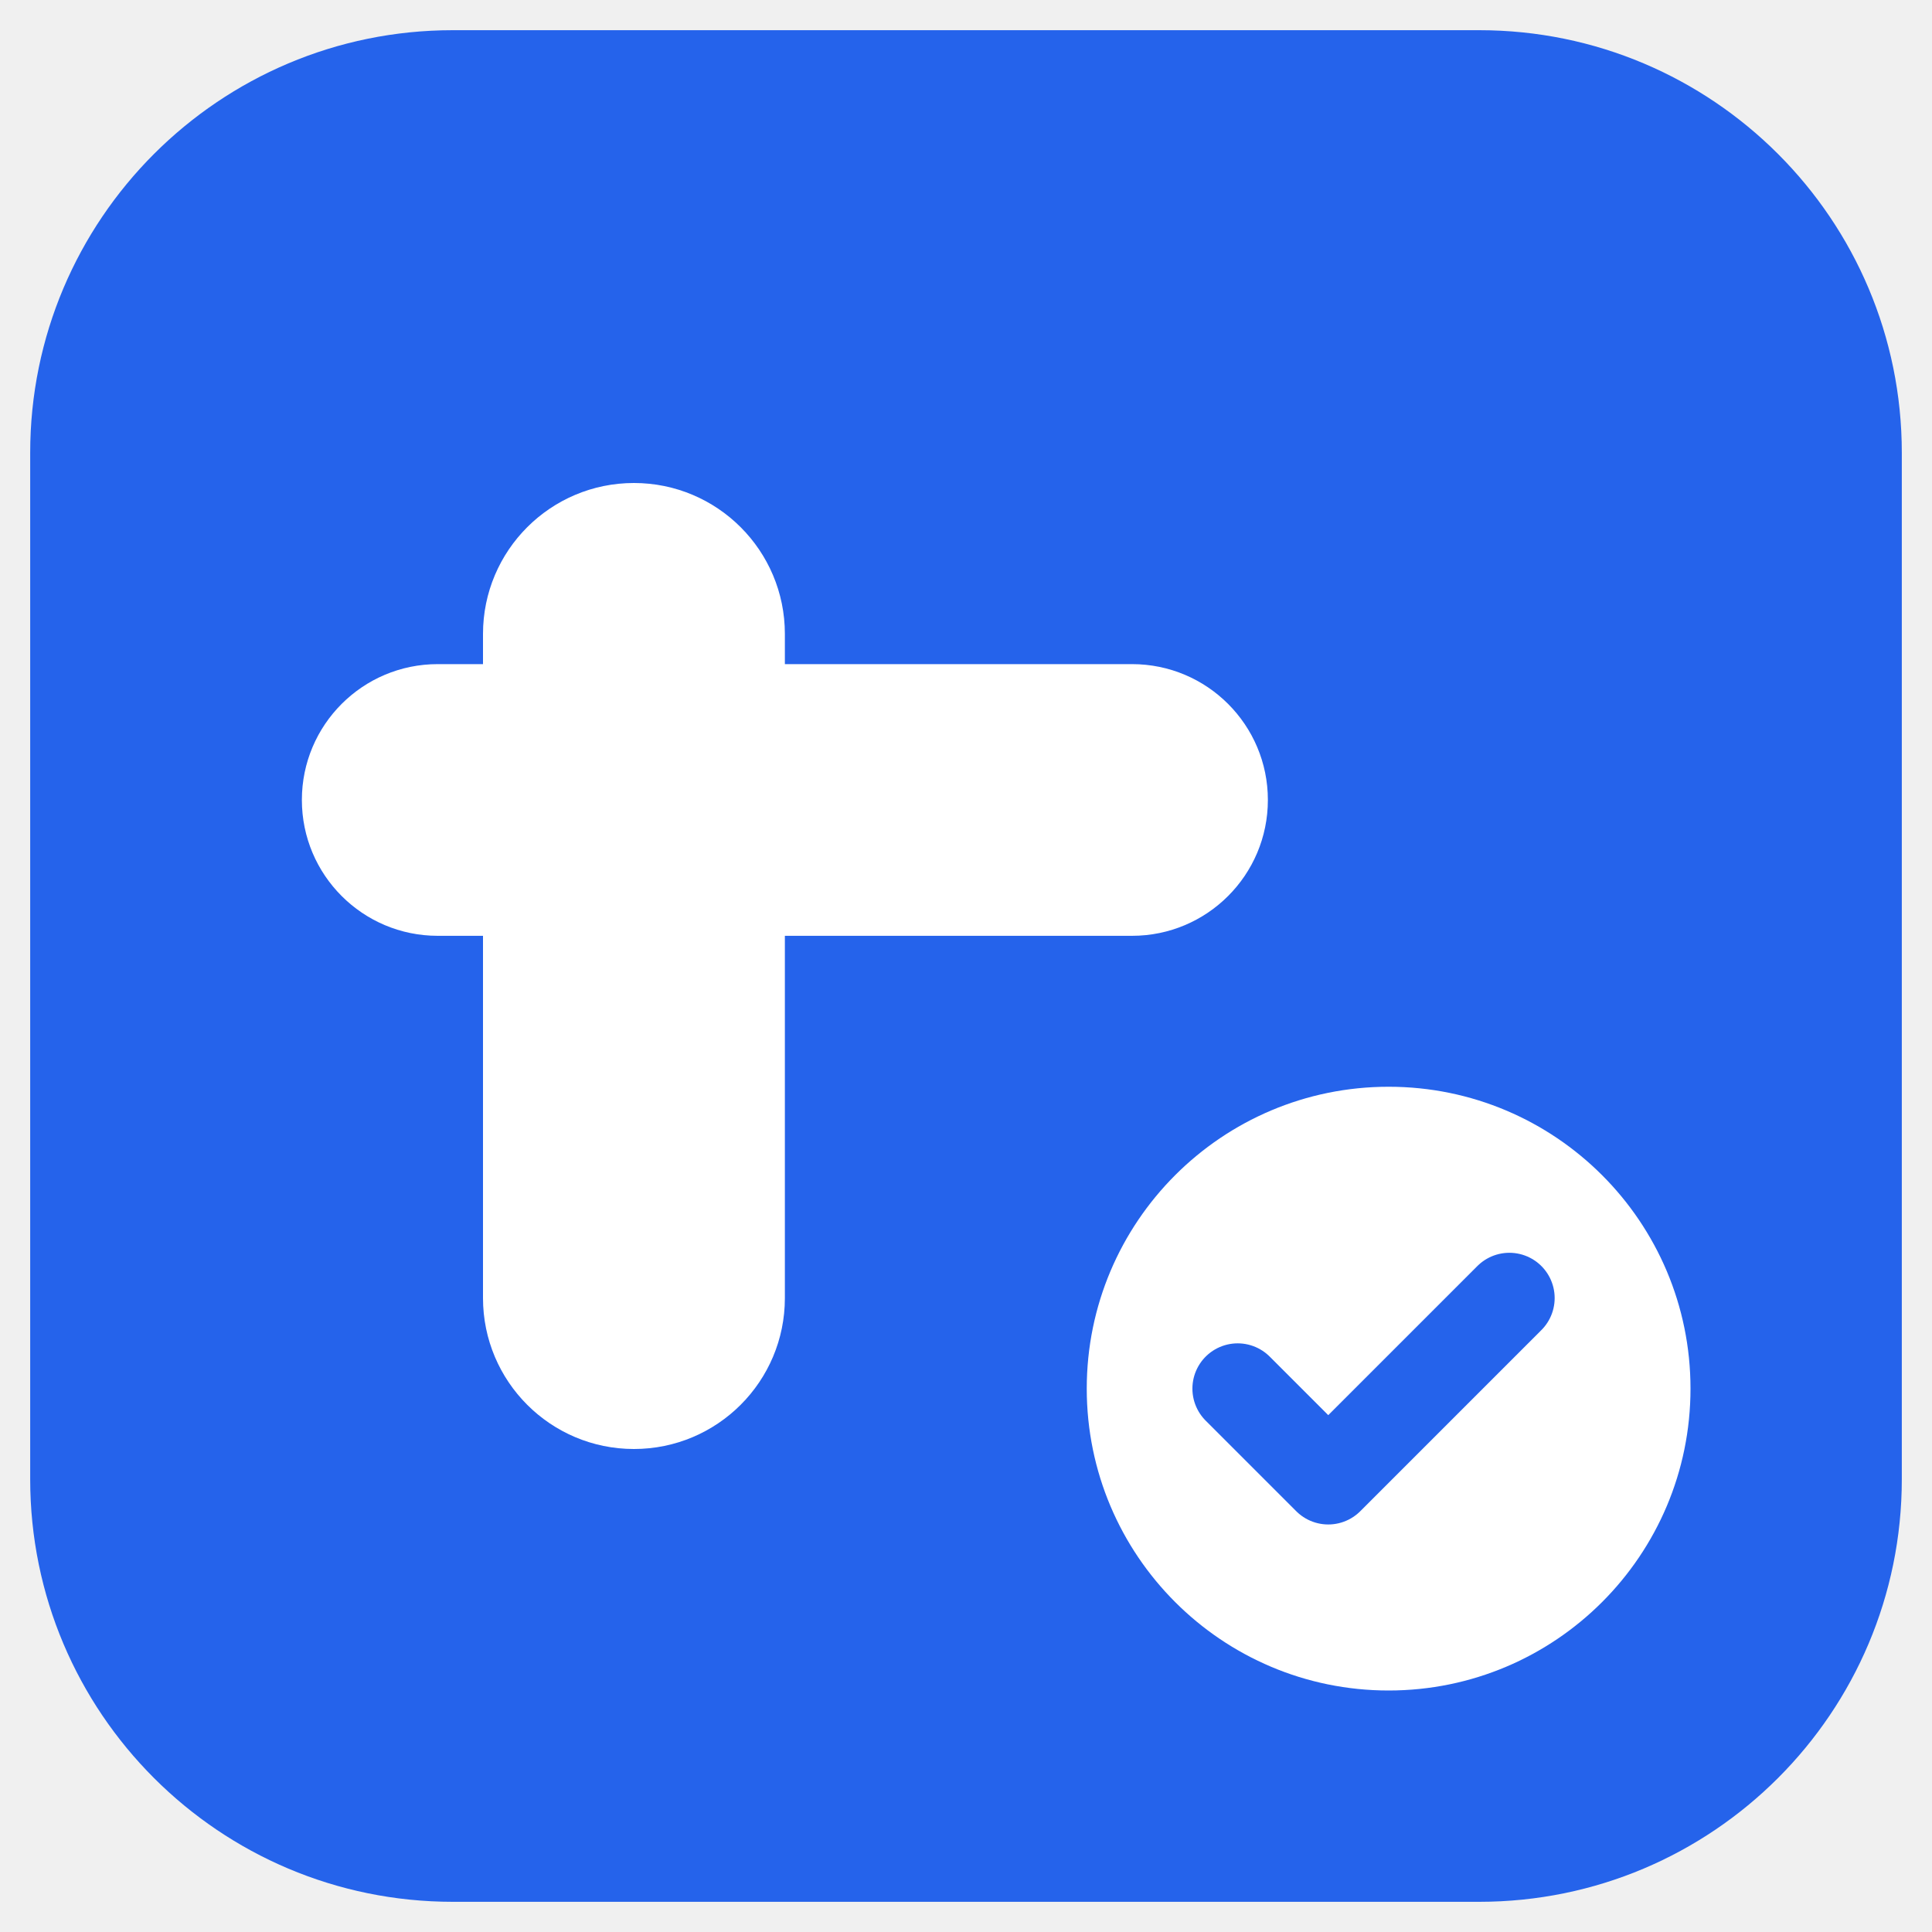
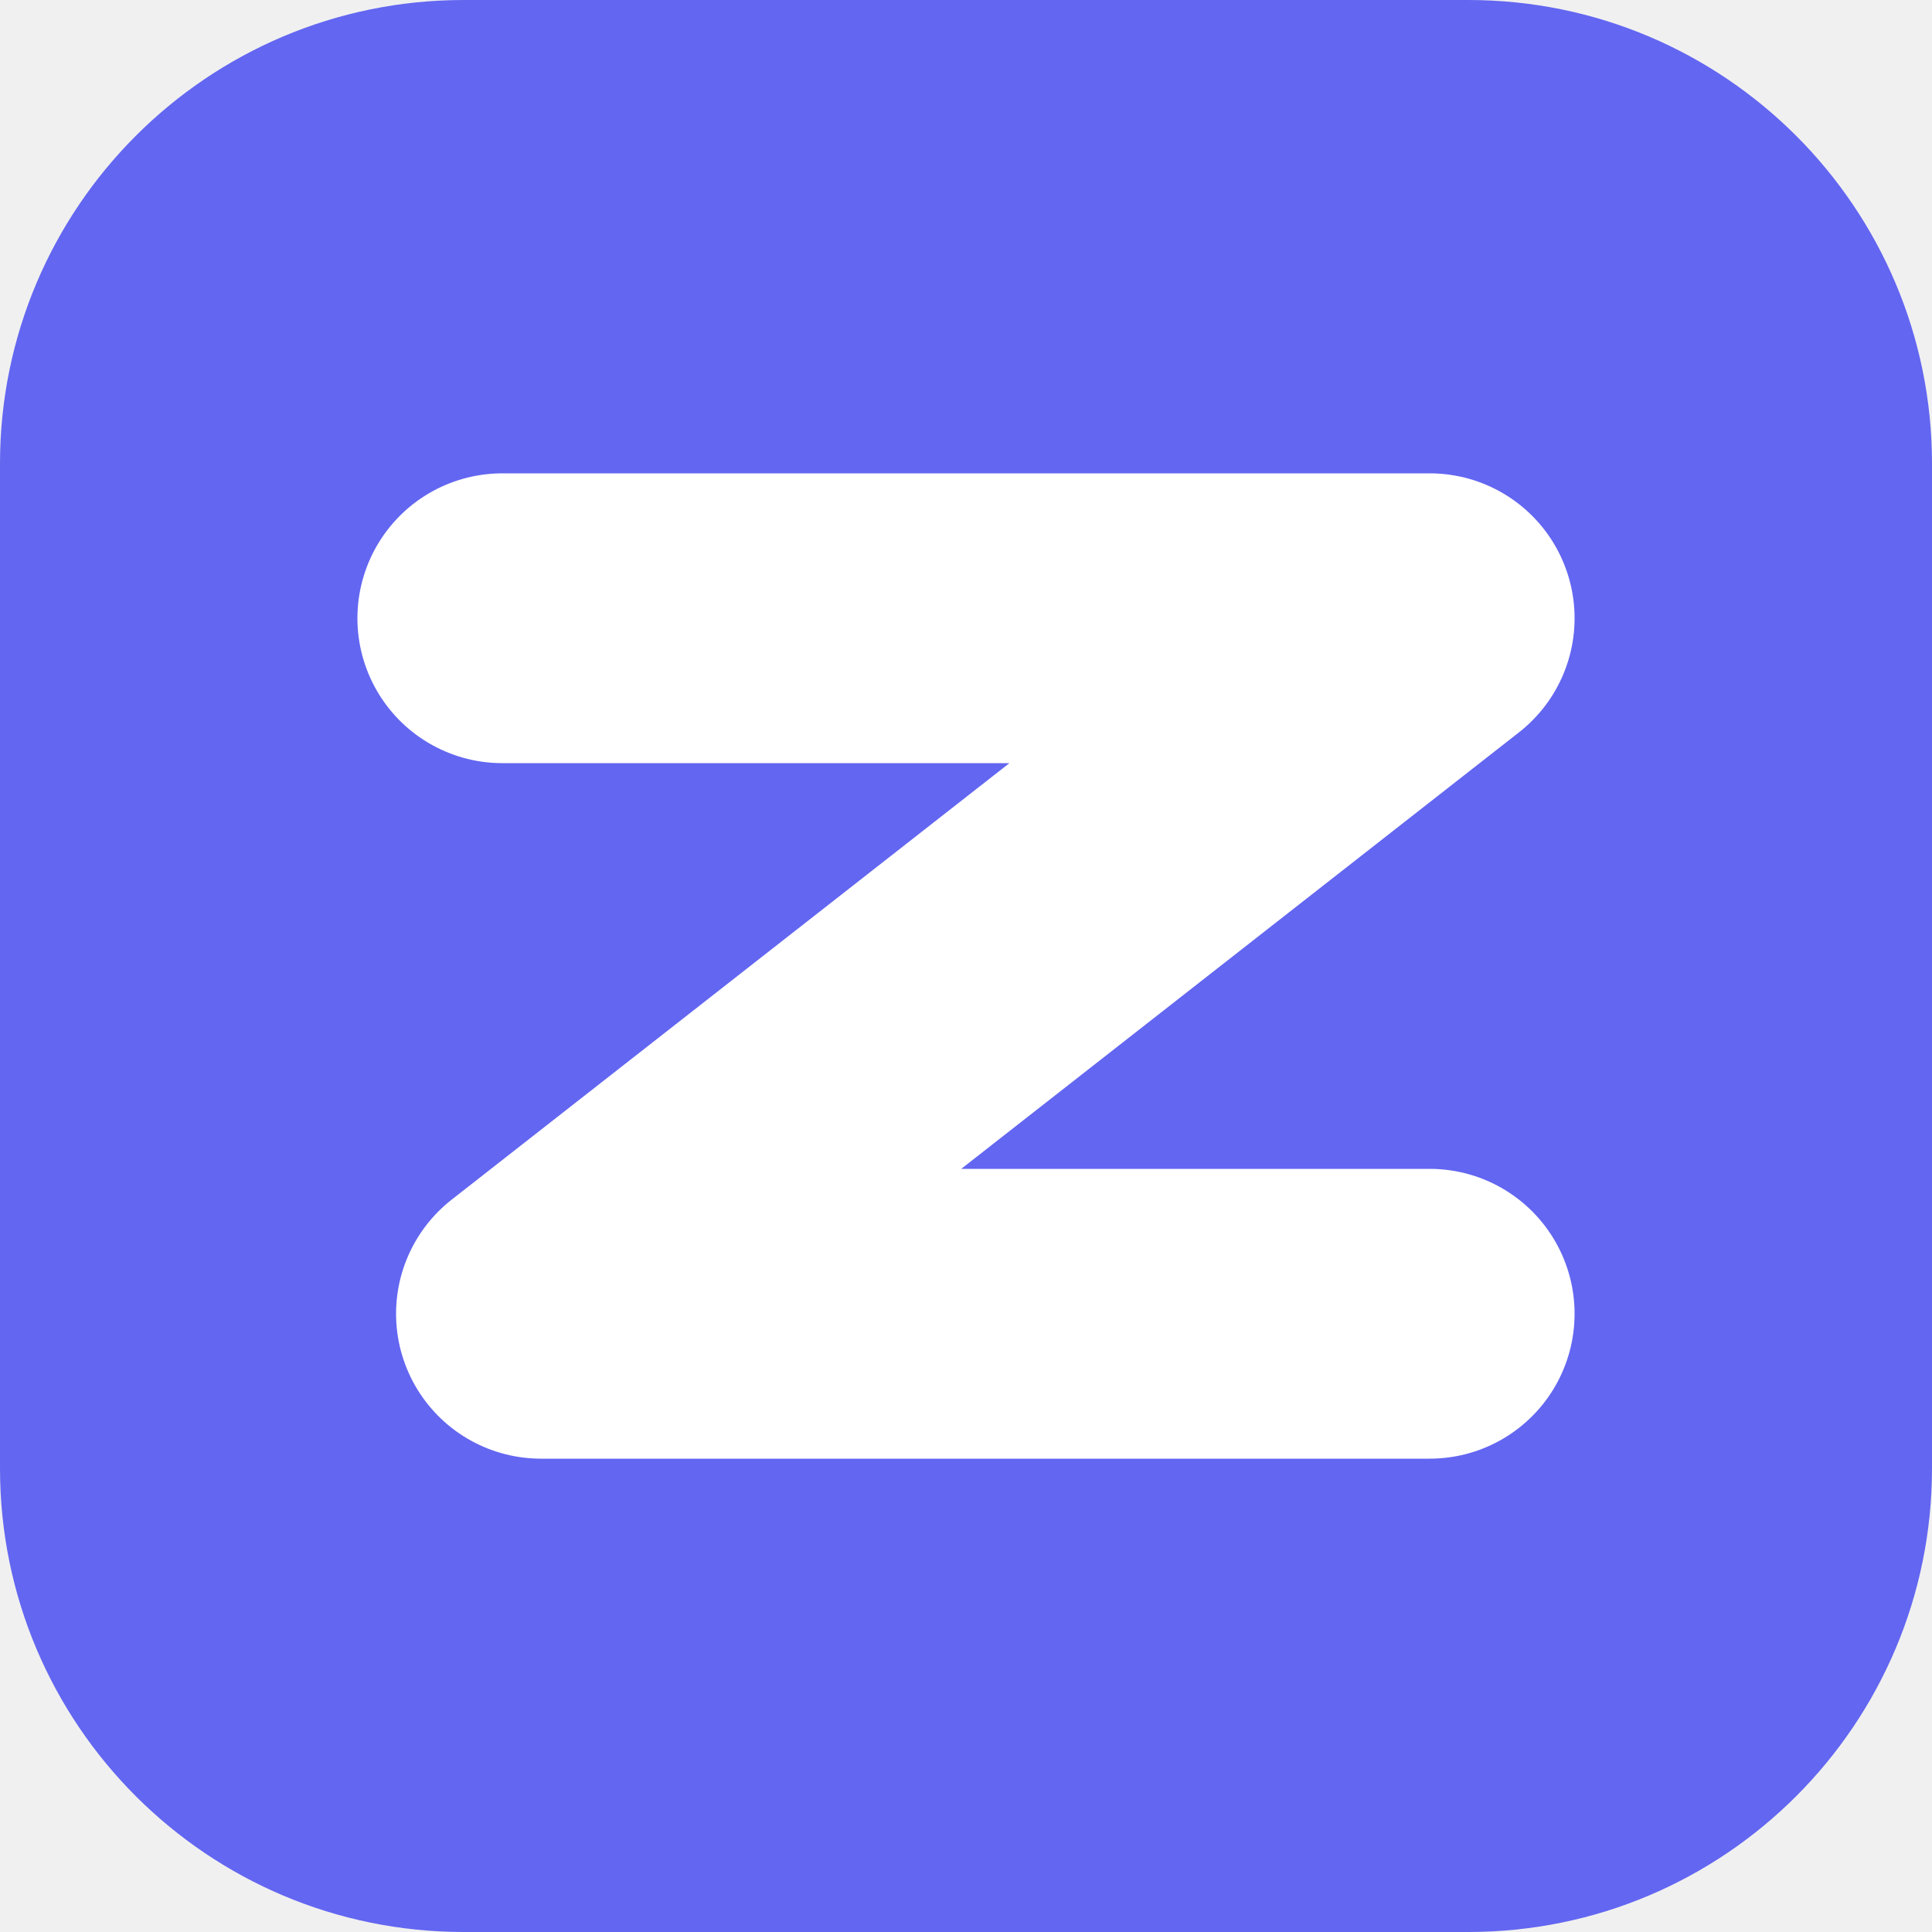
- <svg xmlns="http://www.w3.org/2000/svg" viewBox="0 0 32 32" fill="none">
-   <rect x="0.5" y="0.5" width="31" height="31" rx="7" fill="#2563EB" />
-   <rect x="8" y="8" width="5" height="16" rx="2.5" fill="white" />
-   <rect x="5" y="11" width="16" height="4.5" rx="2.25" fill="white" />
-   <circle cx="23" cy="23" r="5" fill="white" />
-   <path d="M20.5 23l1.5 1.5 3-3" stroke="#2563EB" stroke-width="1.5" stroke-linecap="round" stroke-linejoin="round" />
+ <svg xmlns="http://www.w3.org/2000/svg" viewBox="0 0 100 100" fill="none">
+   <rect x="0" y="0" width="100" height="100" rx="24" fill="#6366F1" />
+   <path d="M26 32 H74 L28 68 H74" fill="none" stroke="white" stroke-width="15" stroke-linecap="round" stroke-linejoin="round" />
</svg>
